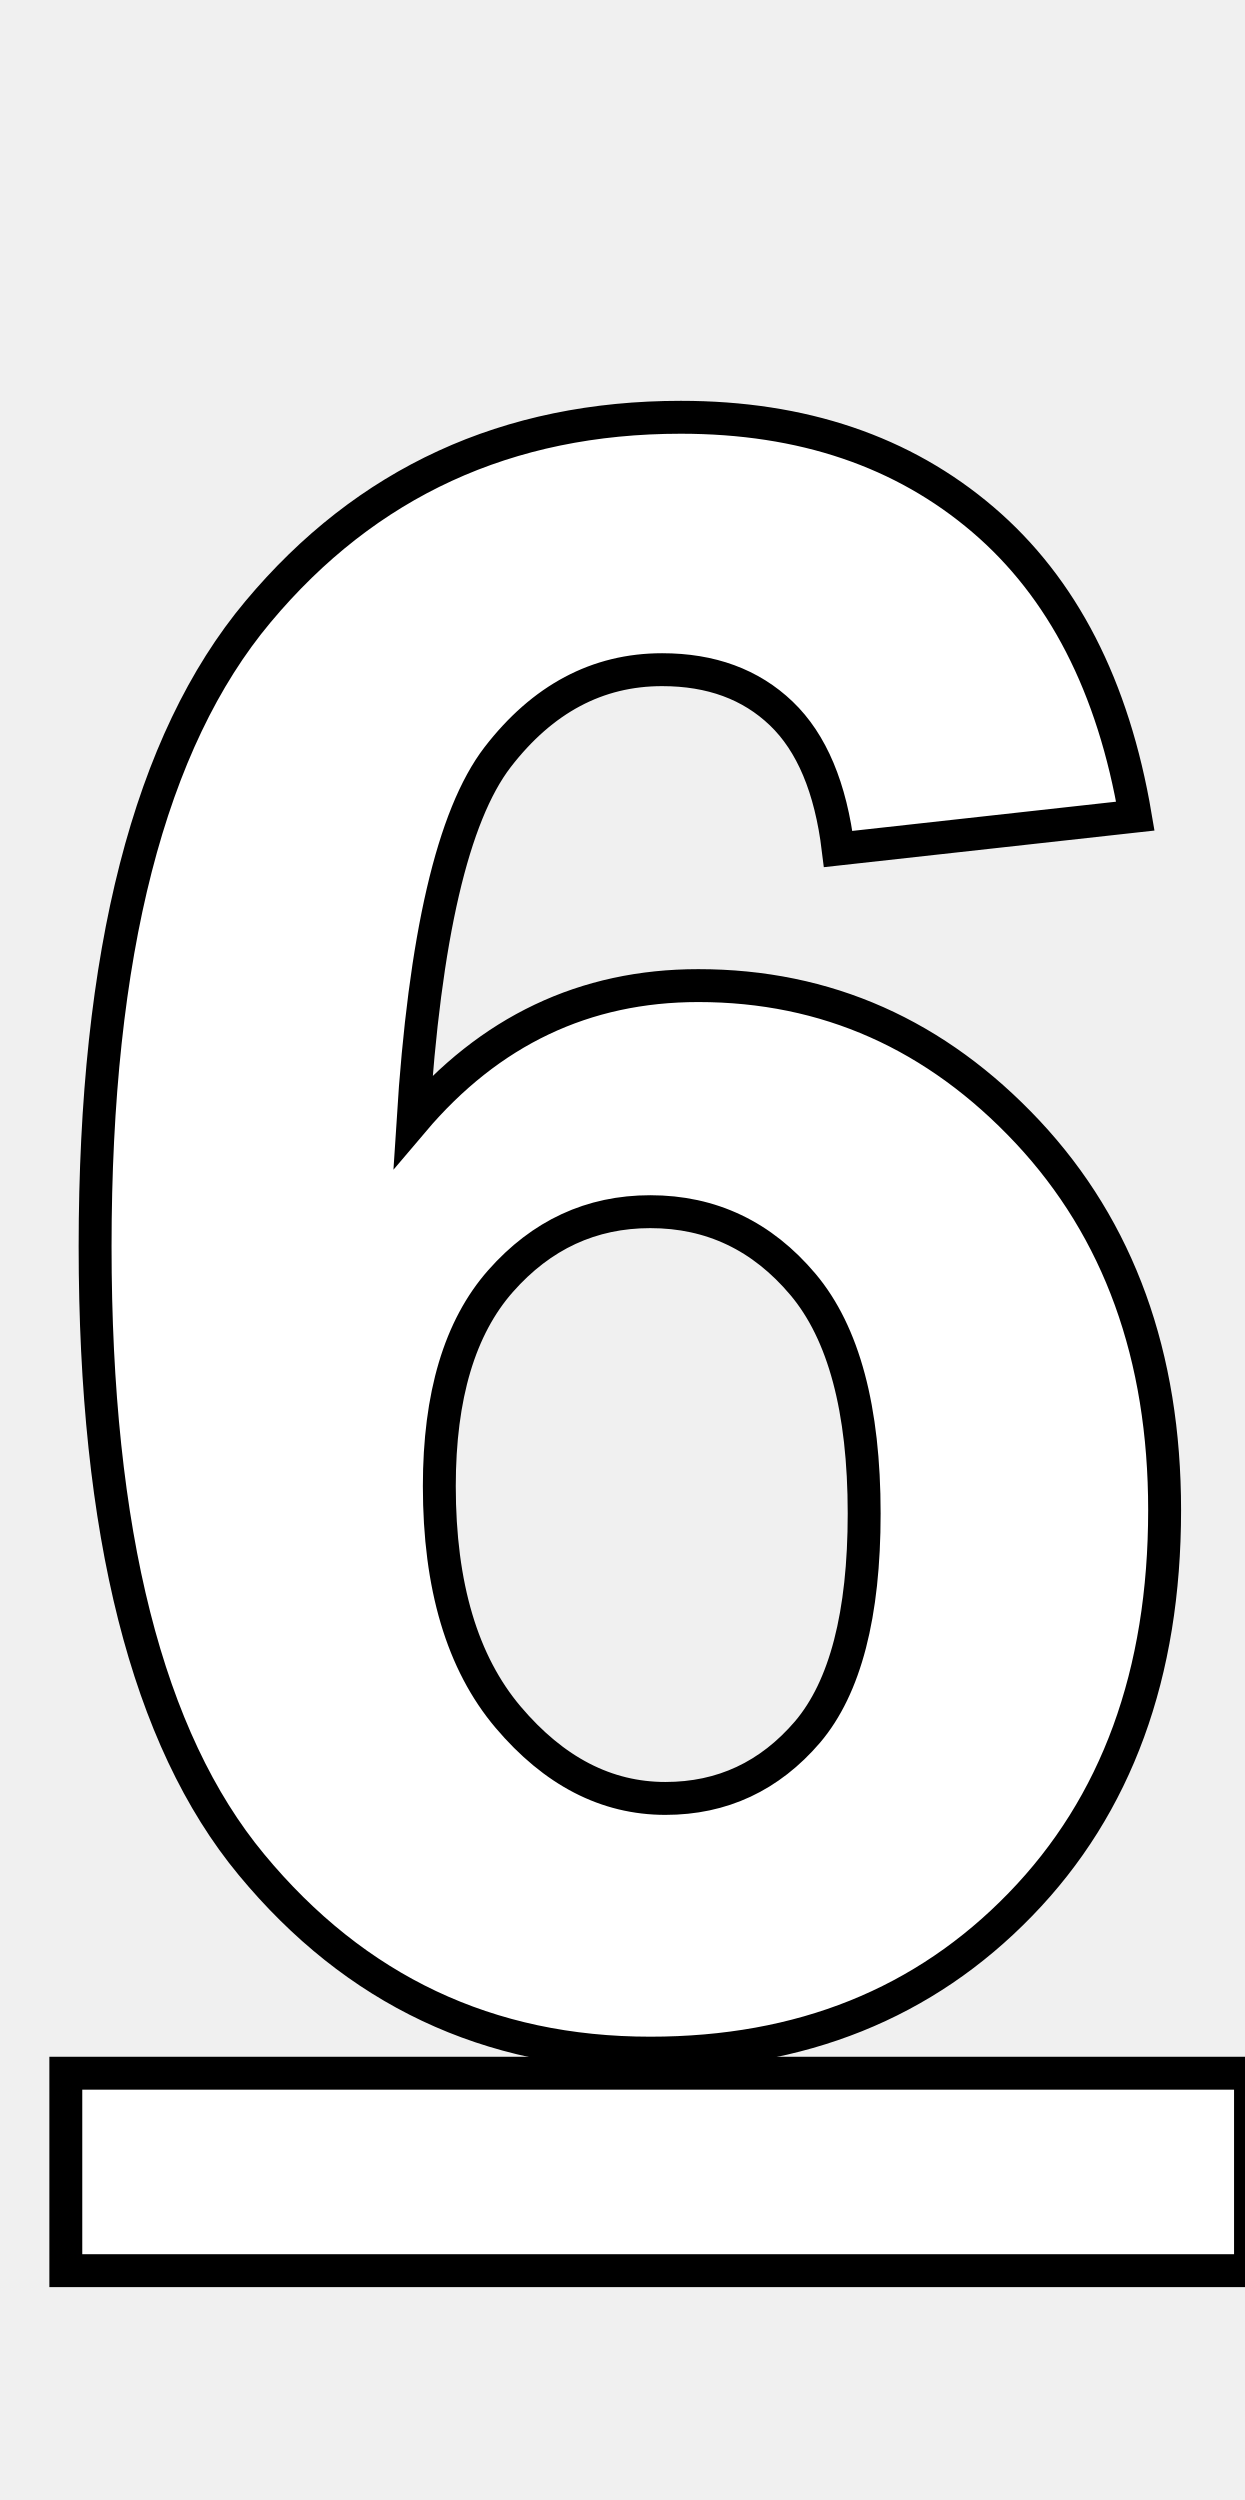
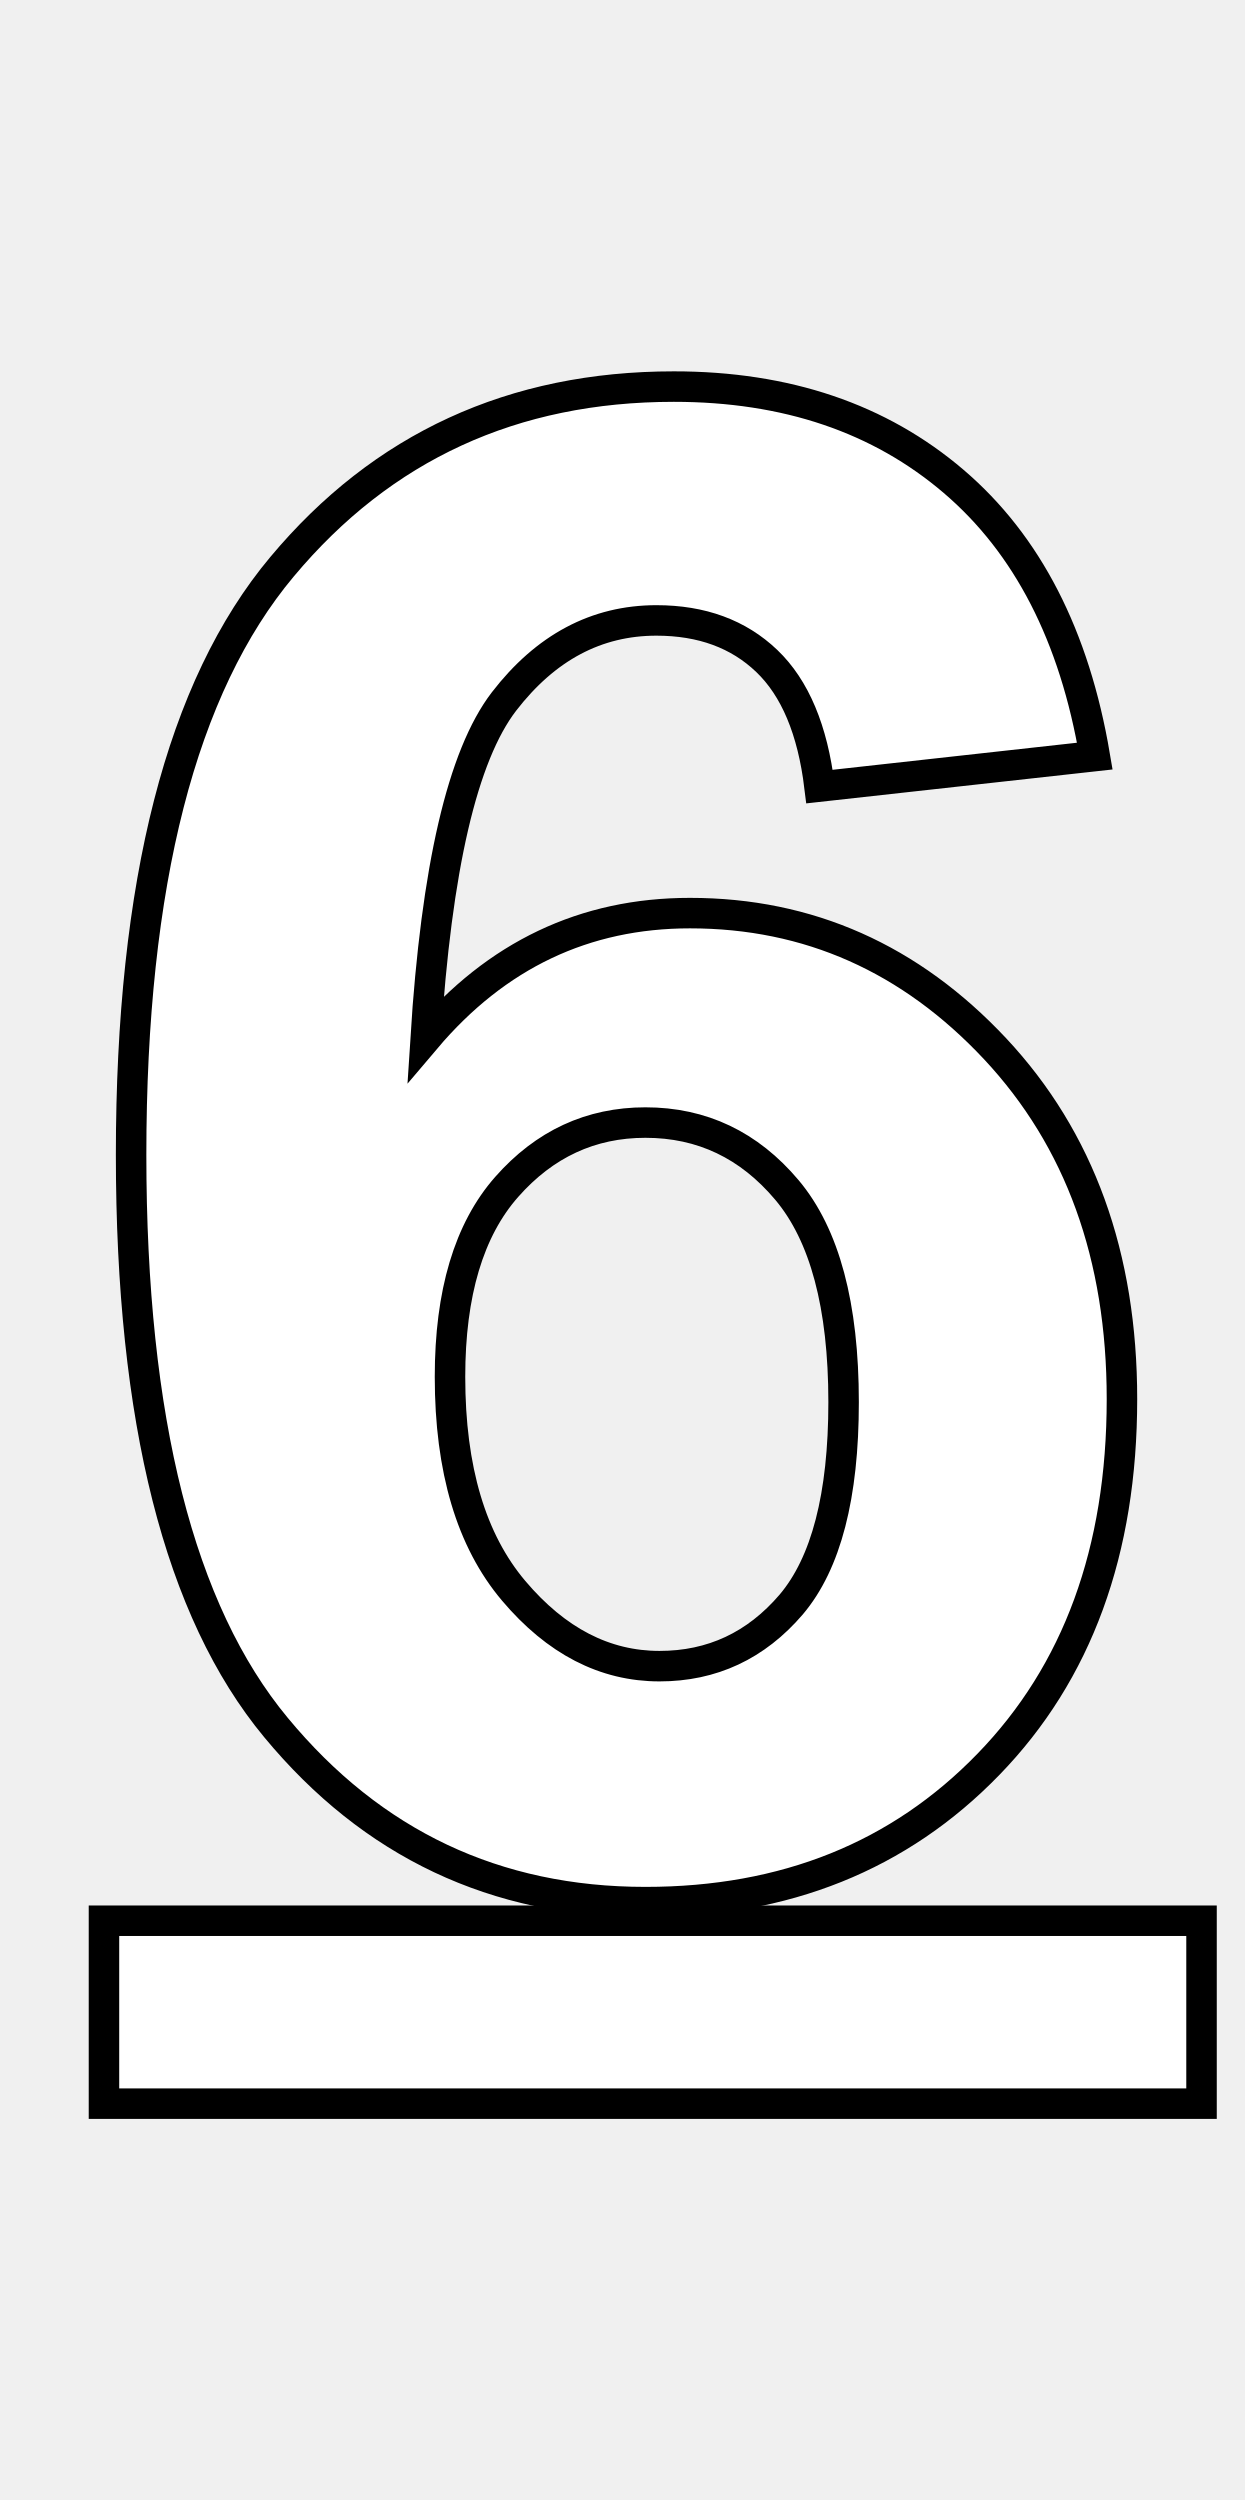
- <svg xmlns="http://www.w3.org/2000/svg" width="37.818" height="75.969">
+ <svg xmlns="http://www.w3.org/2000/svg" width="37.818" height="75.969" viewBox="0 0 38 82">
  <path fill="white" stroke="black" d="M34.50 24.80L34.50 24.80L25.47 25.80Q25.13 23.01 23.74 21.68Q22.35 20.35 20.12 20.35L20.12 20.35Q17.17 20.35 15.12 23.01Q13.08 25.67 12.55 34.07L12.55 34.07Q16.04 29.95 21.22 29.95L21.22 29.95Q27.06 29.95 31.23 34.40Q35.39 38.85 35.39 45.89L35.39 45.89Q35.39 53.36 31.01 57.87Q26.63 62.39 19.76 62.39L19.76 62.39Q12.38 62.39 7.64 56.66Q2.89 50.93 2.89 37.88L2.89 37.88Q2.89 24.50 7.84 18.59Q12.78 12.68 20.69 12.68L20.69 12.68Q26.23 12.68 29.87 15.79Q33.50 18.89 34.50 24.80ZM13.35 45.16L13.35 45.16Q13.35 49.71 15.44 52.18Q17.53 54.65 20.22 54.65L20.22 54.65Q22.81 54.65 24.54 52.63Q26.26 50.60 26.26 45.99L26.26 45.99Q26.26 41.24 24.40 39.03Q22.54 36.82 19.76 36.82L19.76 36.82Q17.07 36.82 15.21 38.93Q13.35 41.04 13.35 45.16Z" />
  <rect fill="white" stroke="black" x="2" y="63" width="36" height="6" />
</svg>
